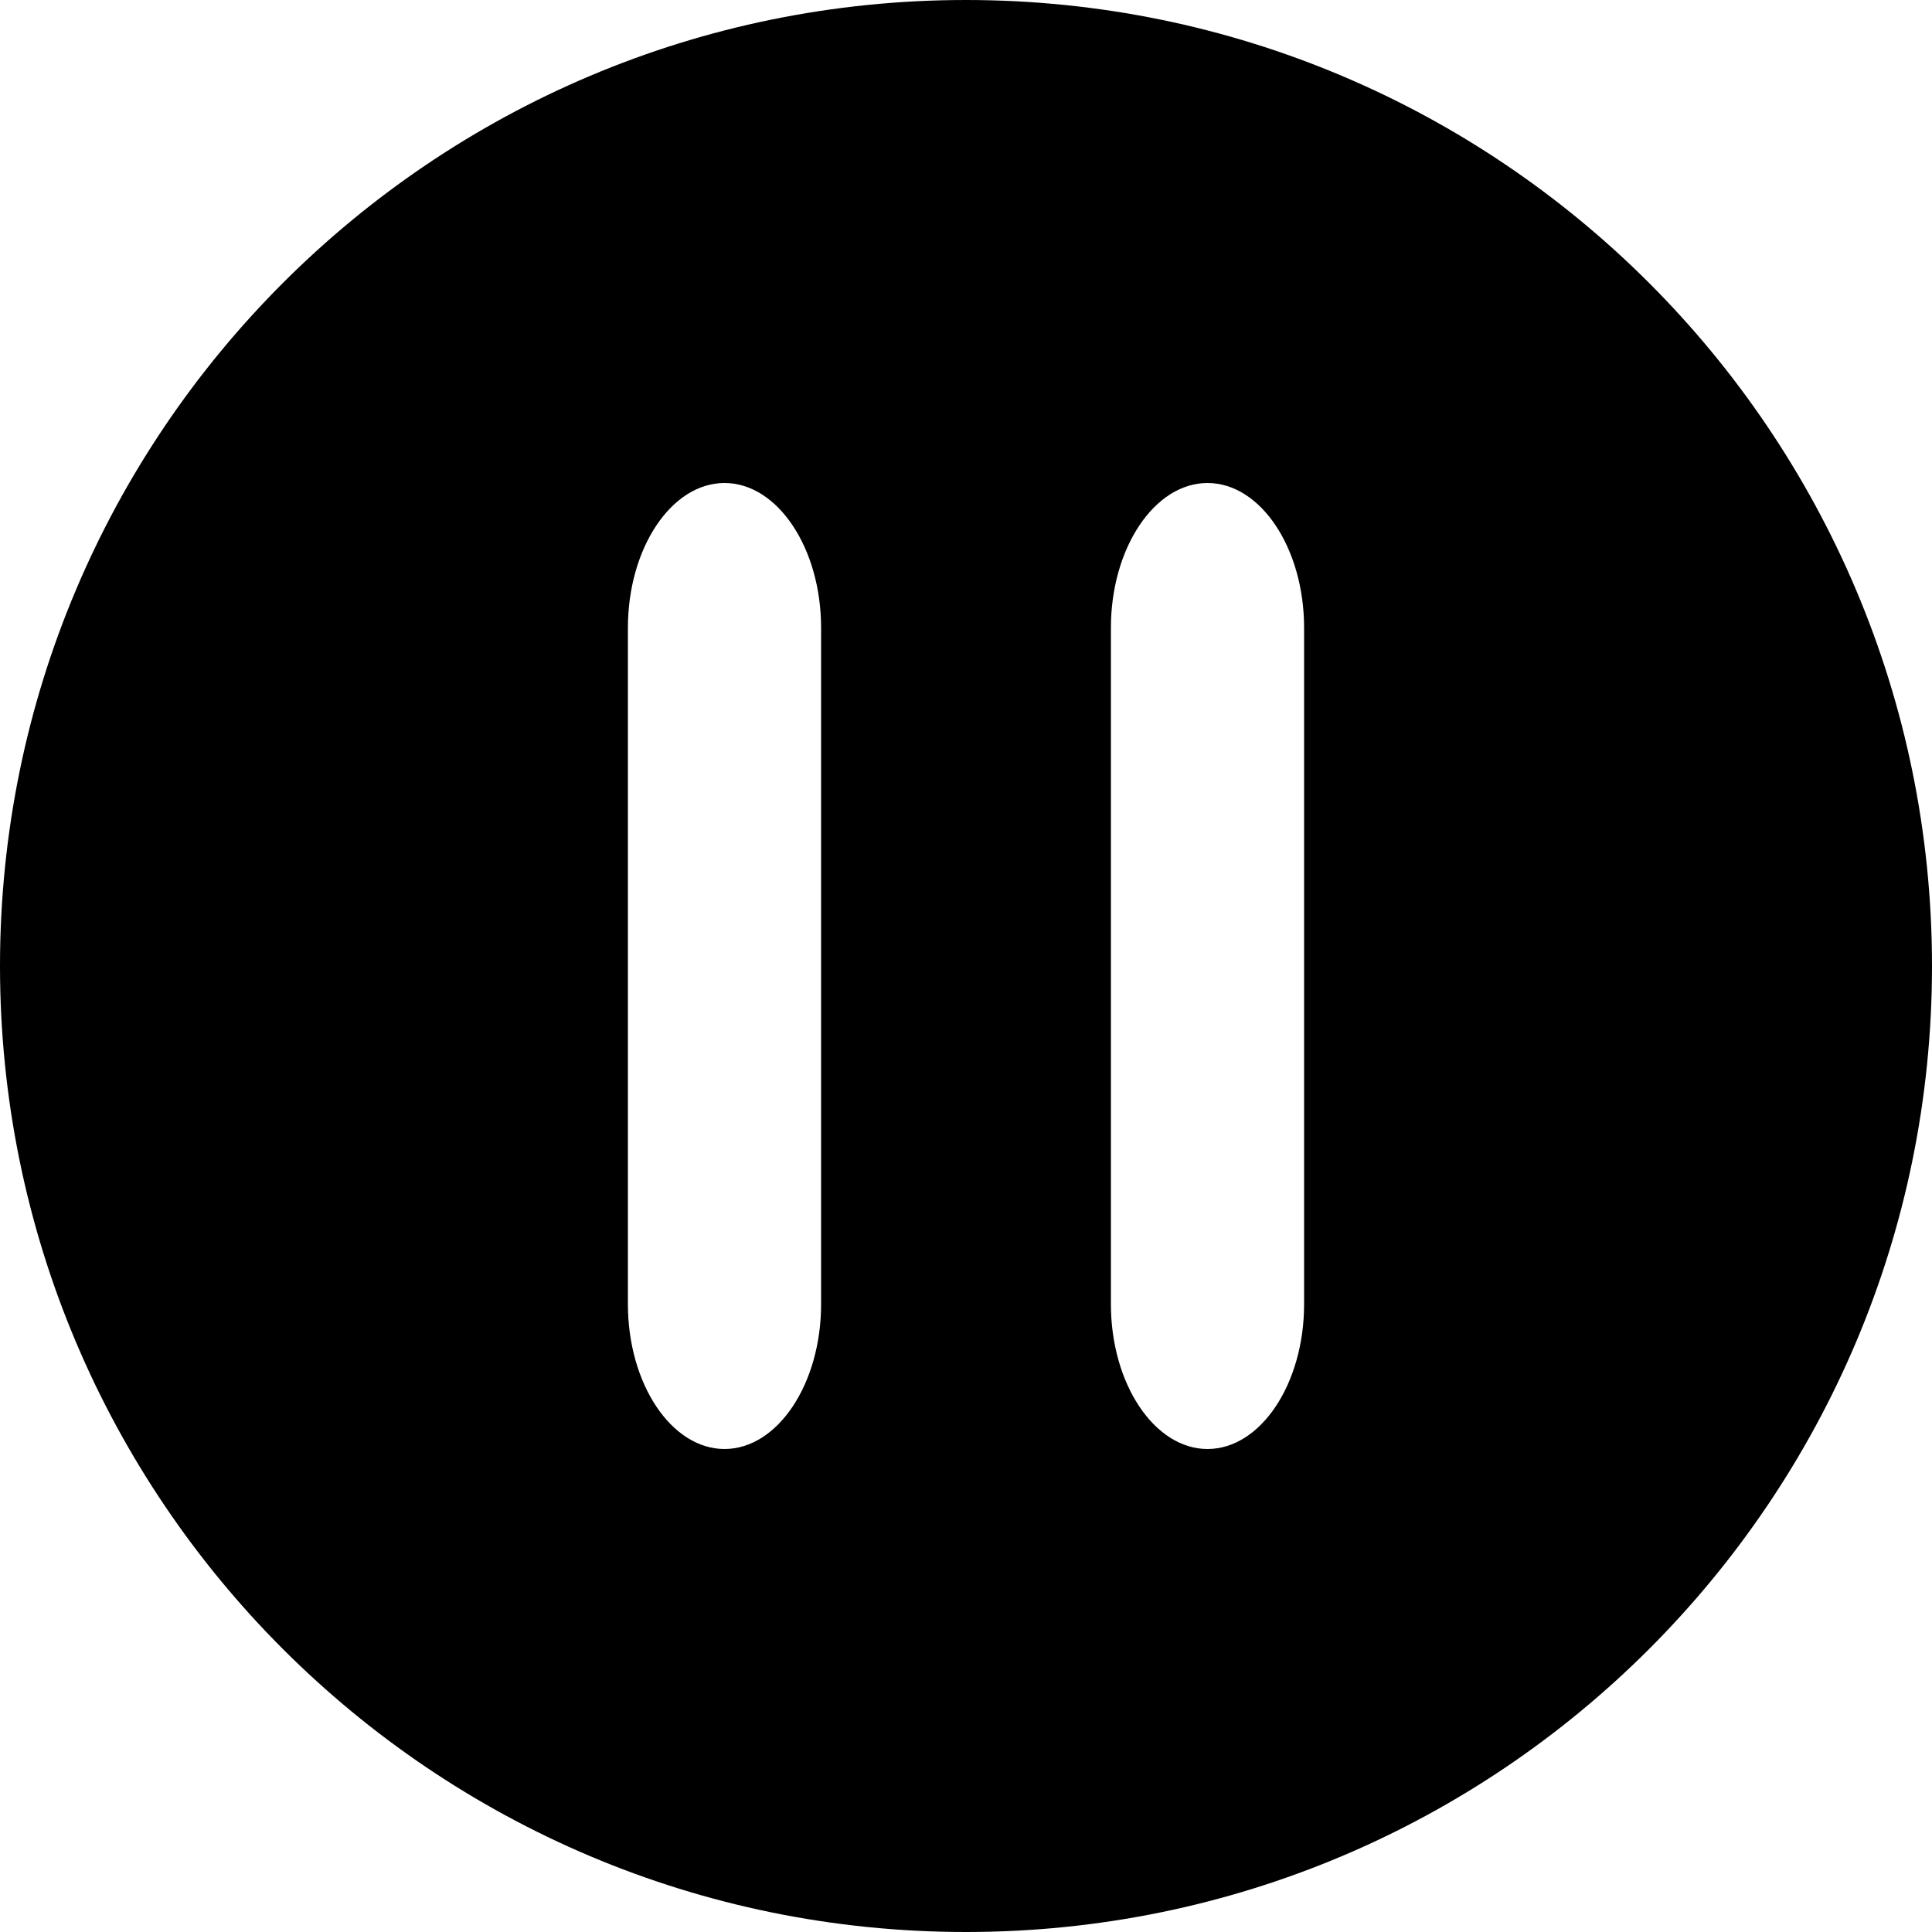
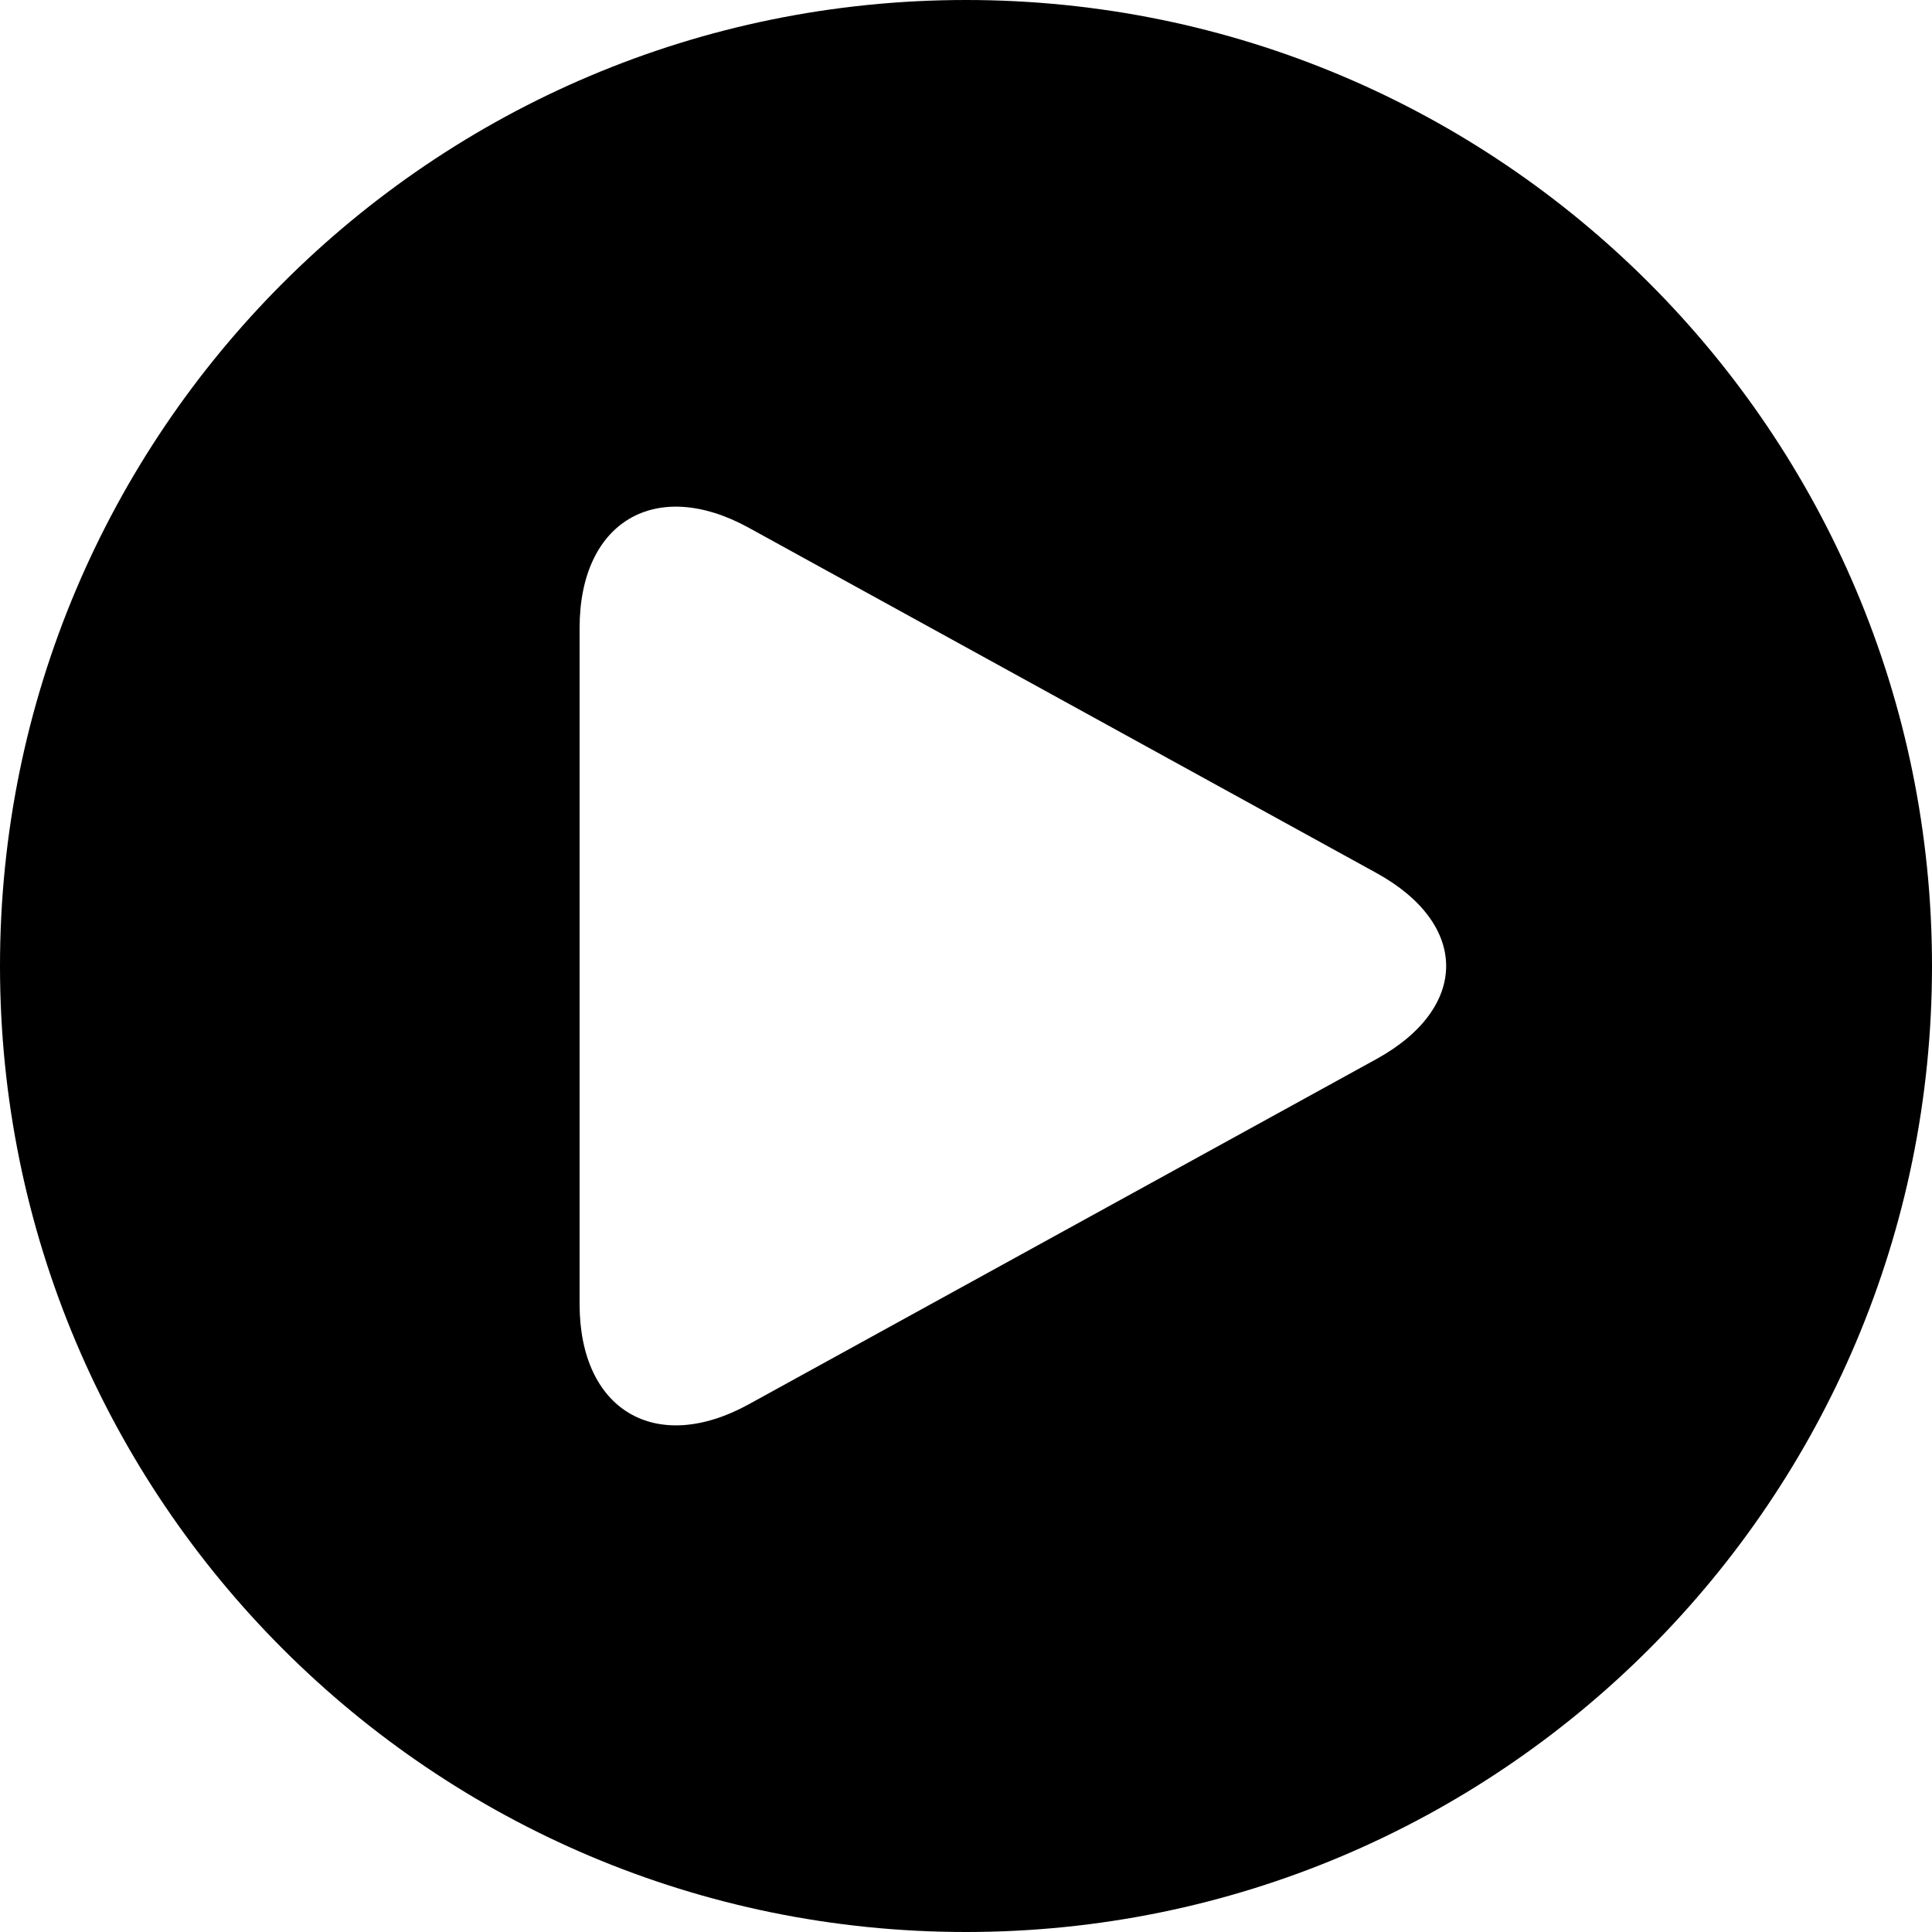
<svg xmlns="http://www.w3.org/2000/svg" version="1.1" viewBox="0 0 40 40" fill="currentColor">
-   <path d="M20,0C8.954,0,0,8.954,0,20c0,11.046,8.954,20,20,20s20-8.954,20-20C40,8.954,31.046,0,20,0z M17,27c0,1.65-0.9,3-2,3s-2-1.35-2-3V13c0-1.65,0.9-3,2-3s2,1.35,2,3V27z M27,27c0,1.65-0.9,3-2,3s-2-1.35-2-3V13c0-1.65,0.9-3,2-3s2,1.35,2,3V27z" />
+   <path d="M20,0C8.954,0,0,8.954,0,20c0,11.046,8.954,20,20,20s20-8.954,20-20C40,8.954,31.046,0,20,0z M28.495,21.928l-12.99,7.145C13.577,30.133,12,29.2,12,27V13c0-2.2,1.577-3.133,3.505-2.072l12.99,7.145C30.423,19.133,30.423,20.867,28.495,21.928z" />
</svg>
